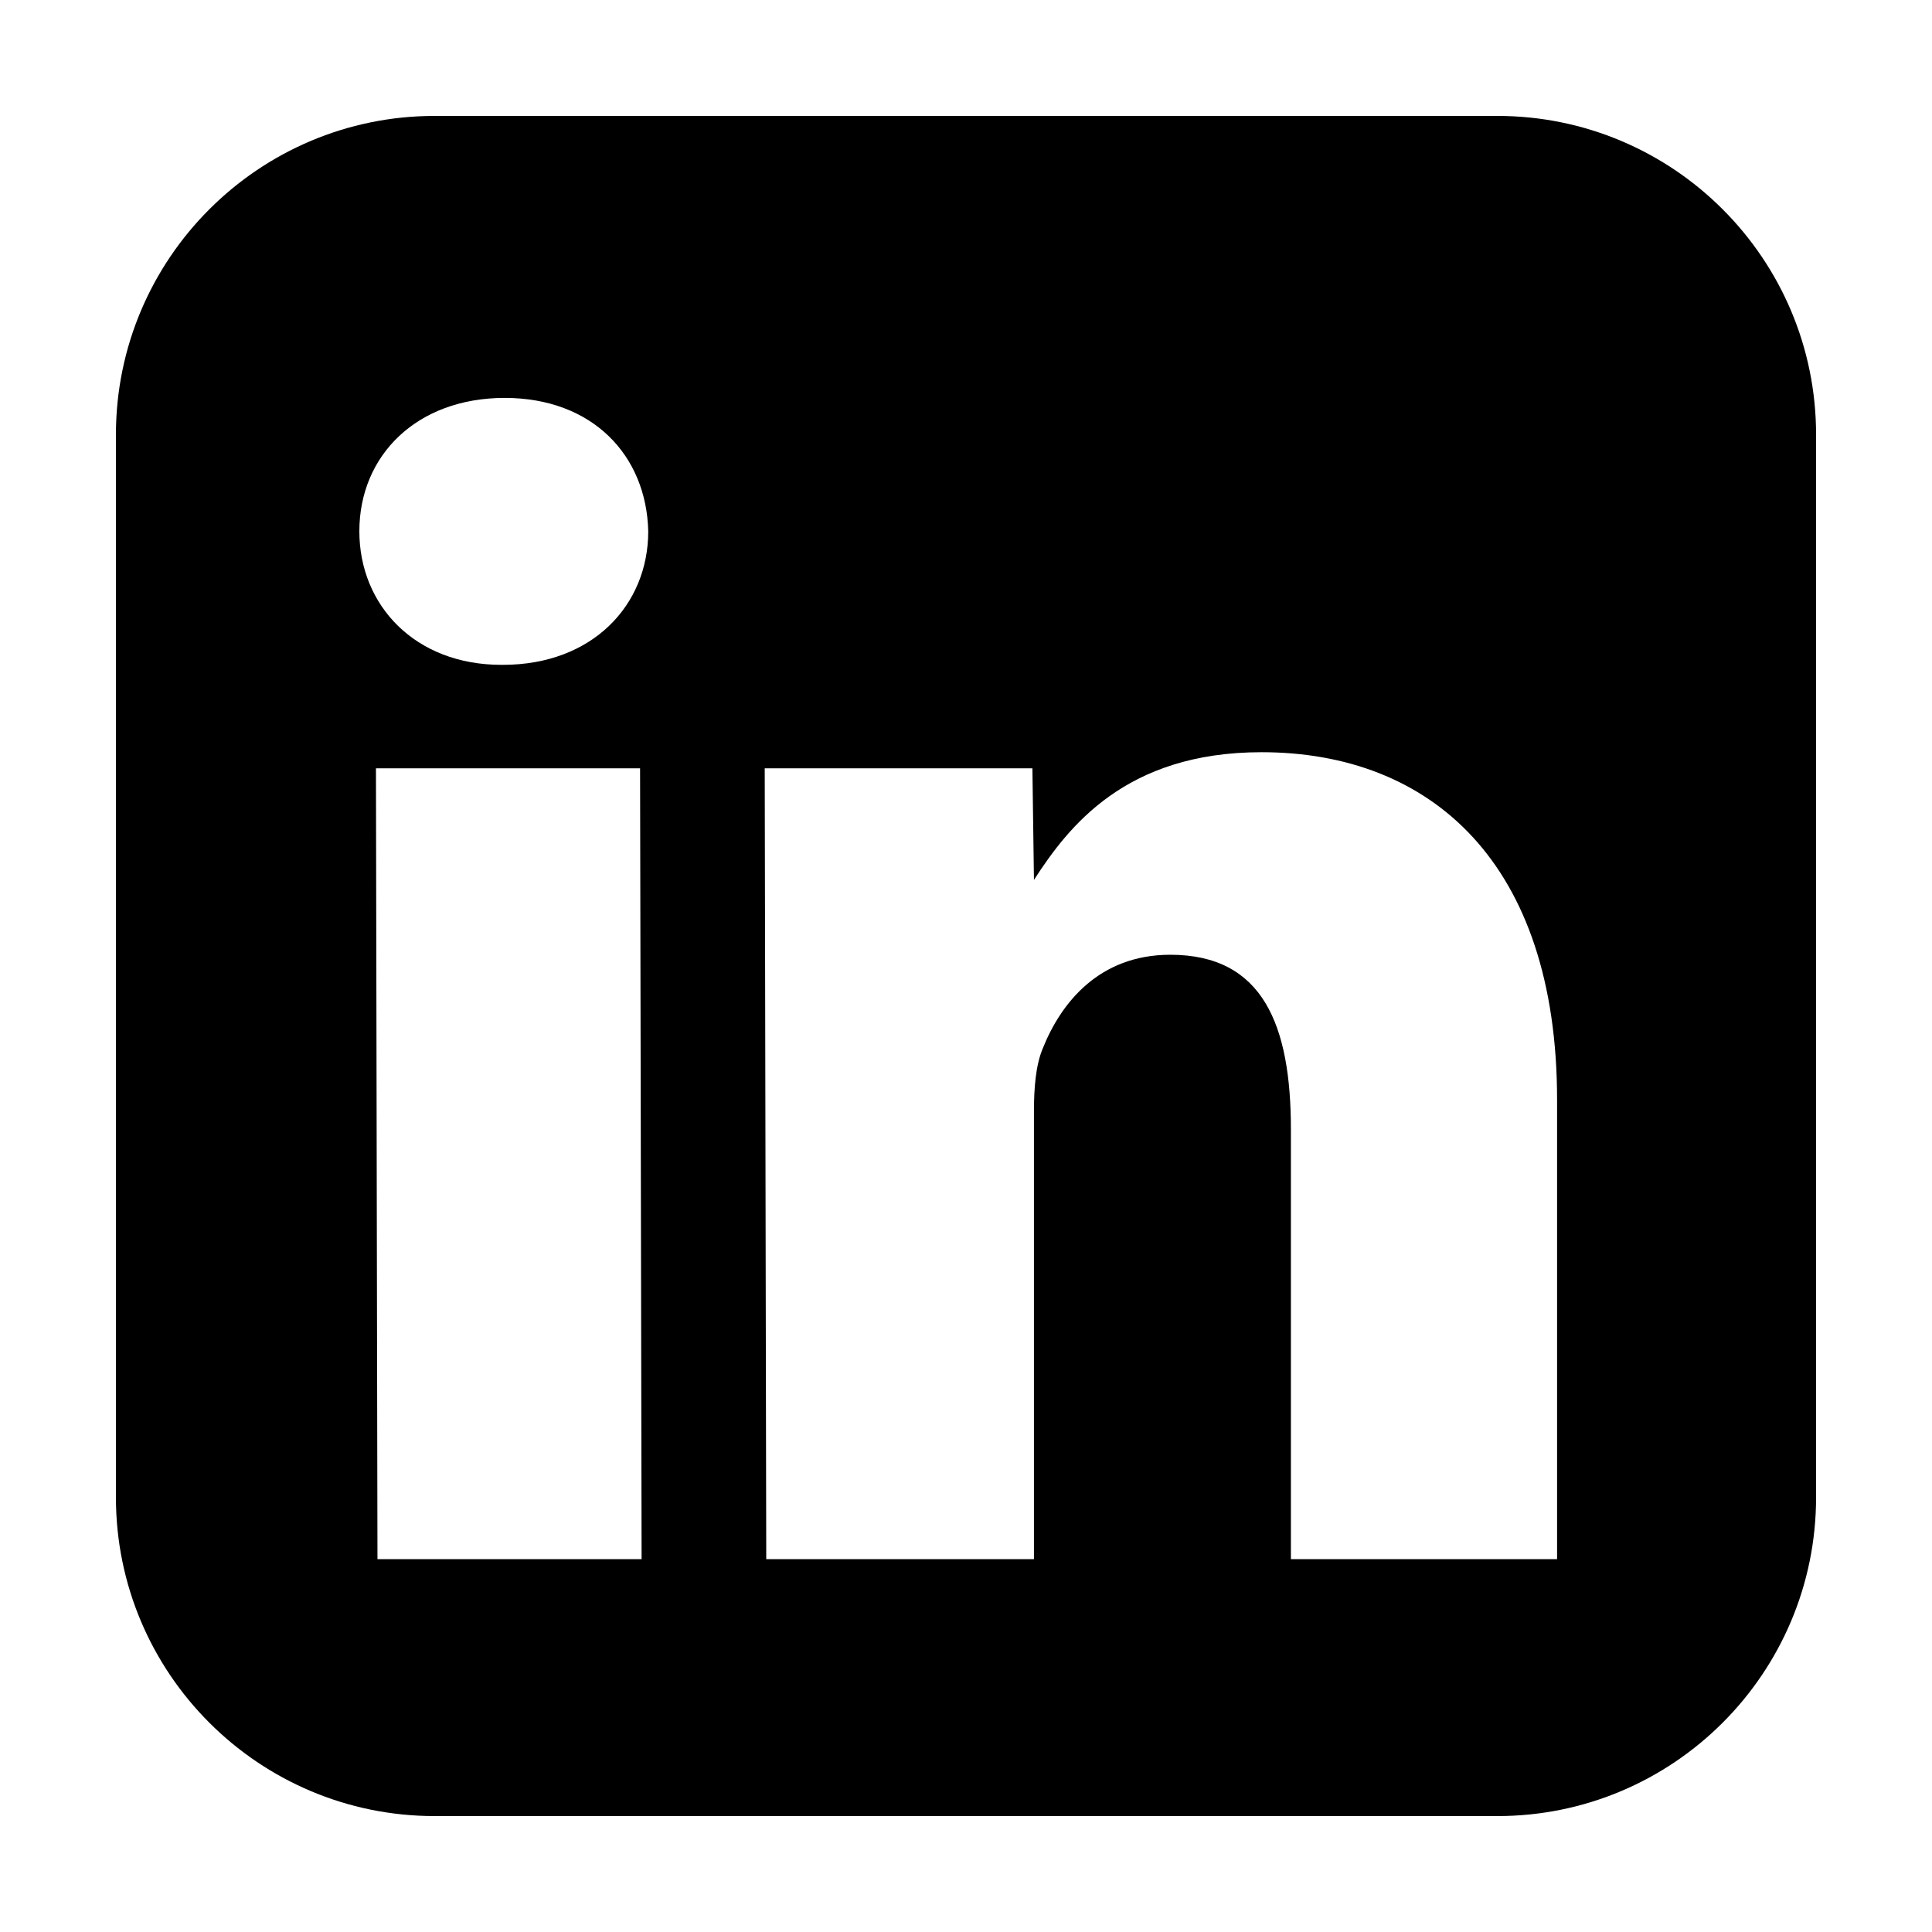
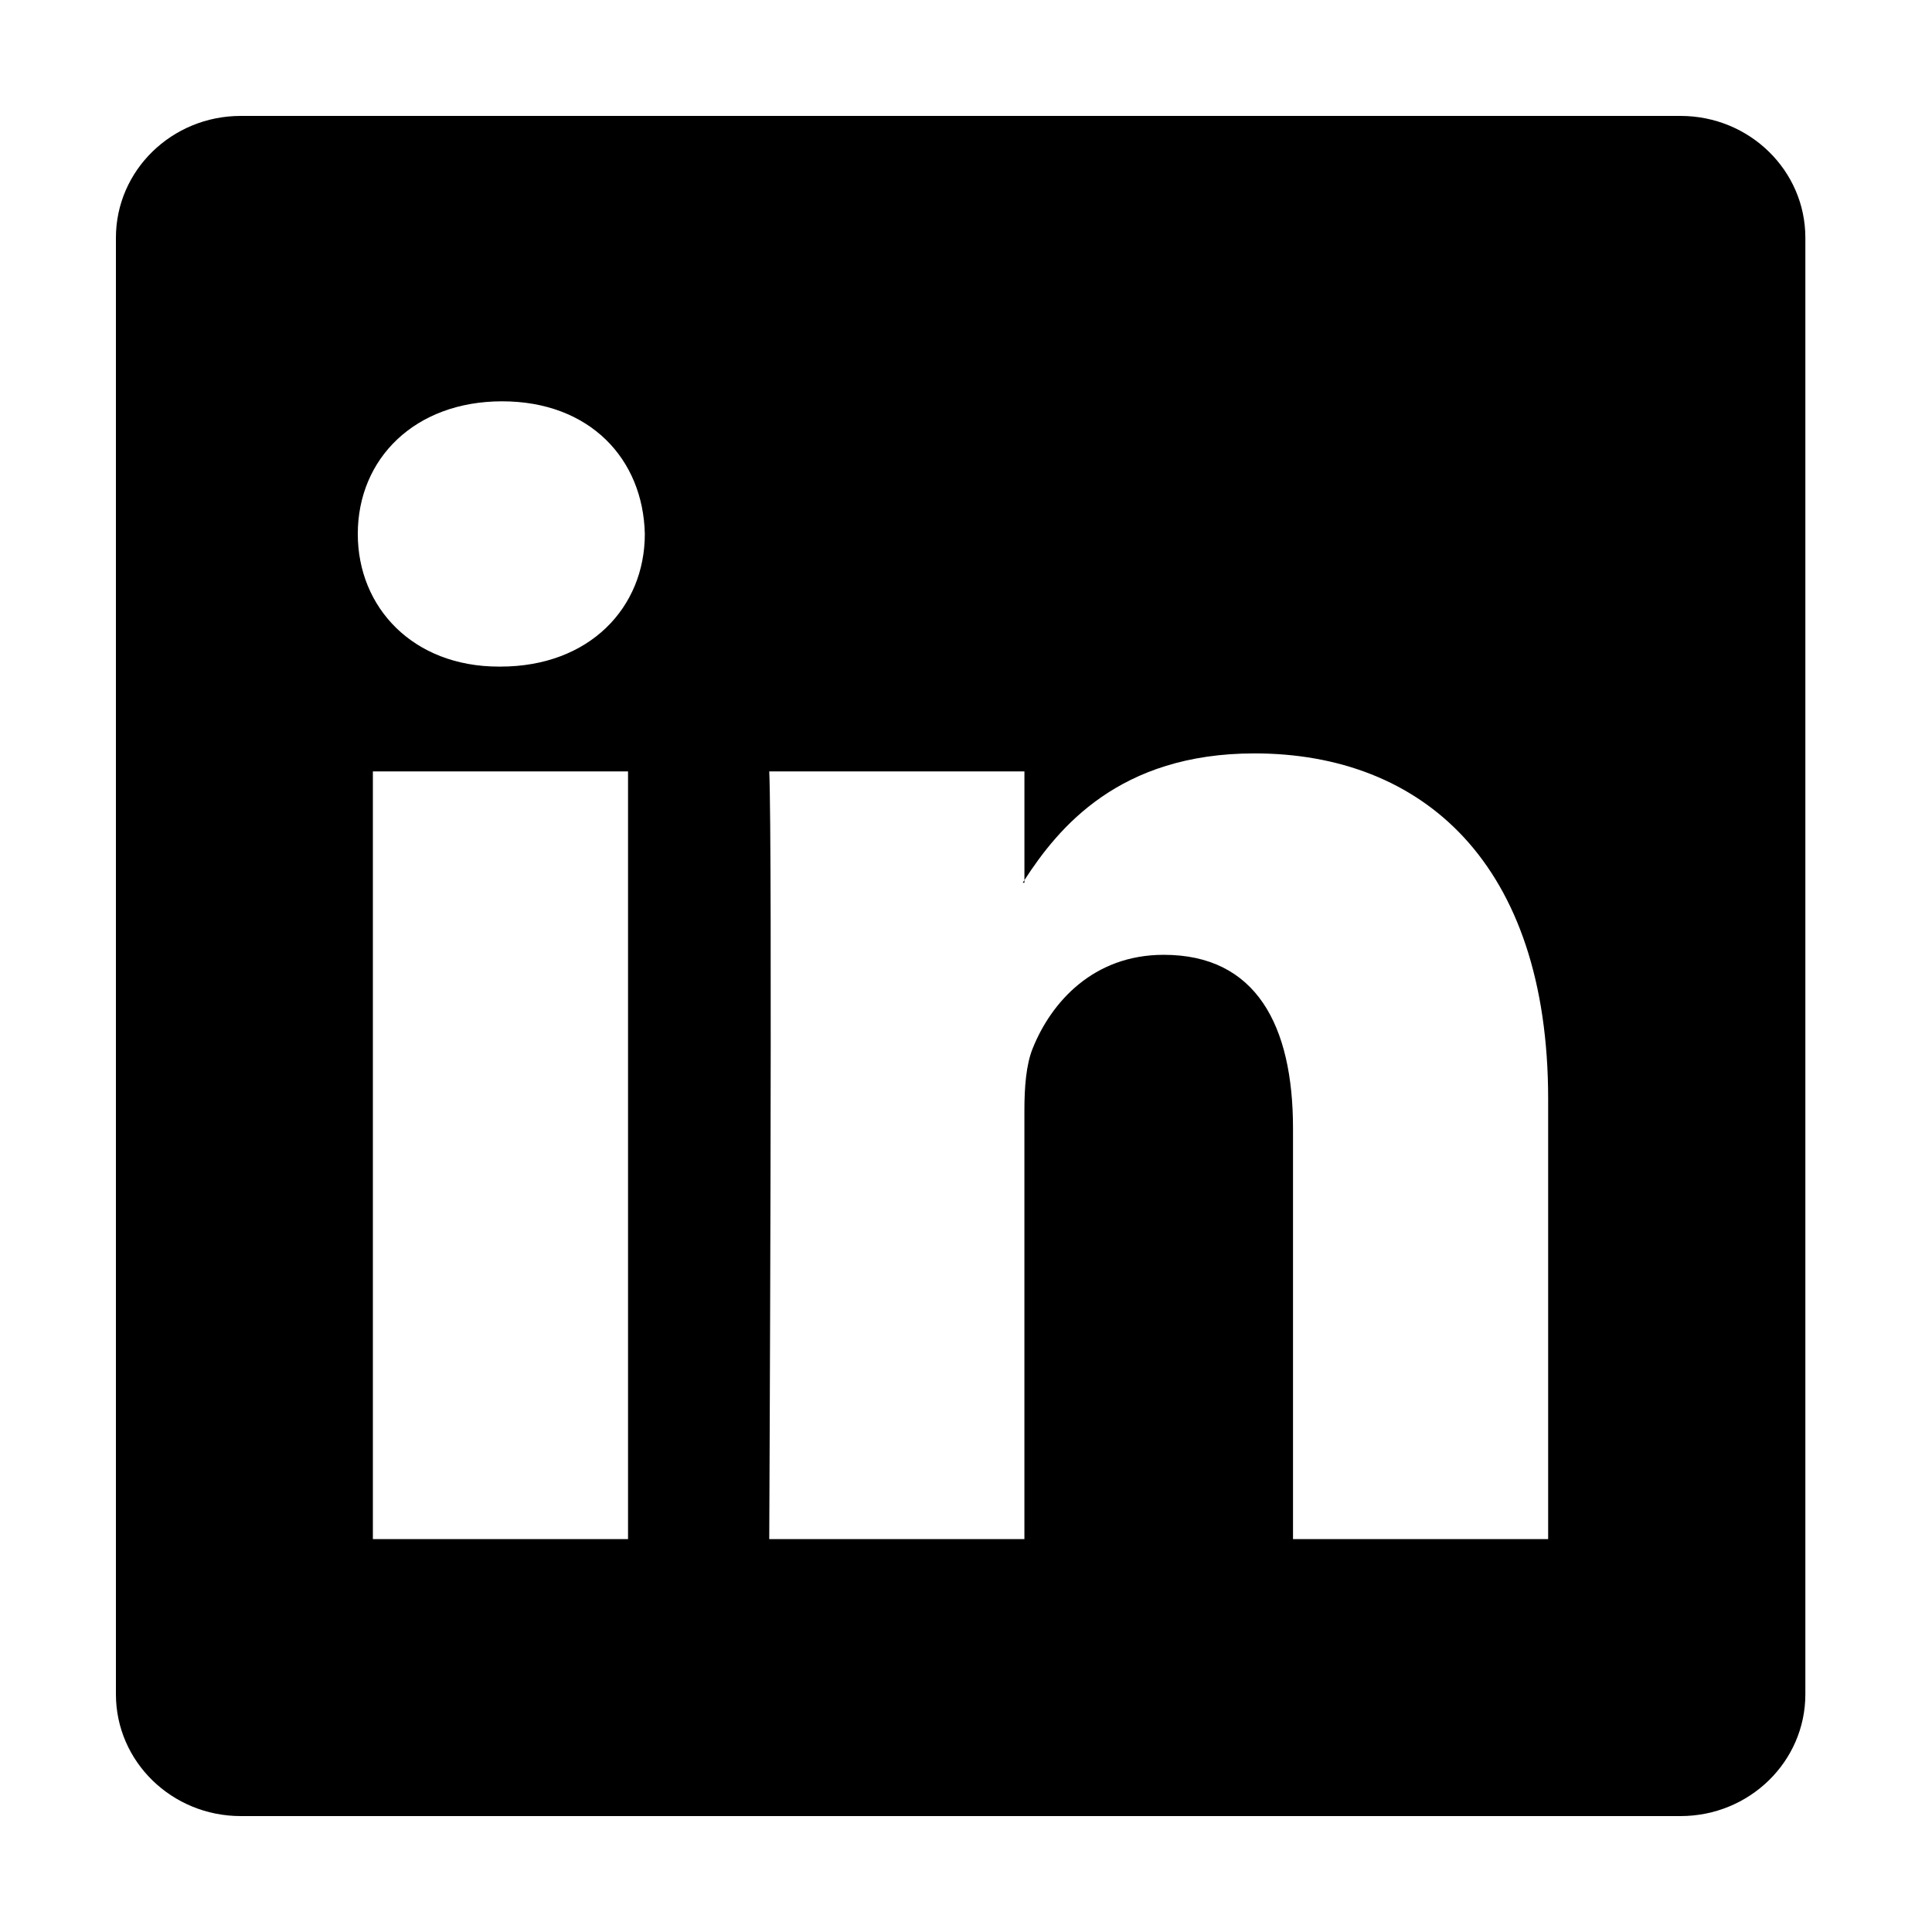
<svg xmlns="http://www.w3.org/2000/svg" width="100%" height="100%" viewBox="0 0 100 100" version="1.1" xml:space="preserve" style="fill-rule:evenodd;clip-rule:evenodd;stroke-linejoin:round;stroke-miterlimit:1.414;">
  <path d="M150,0c-27.625,0 -50,22.375 -50,50c0,22.125 14.313,40.813 34.188,47.438c2.5,0.437 3.437,-1.063 3.437,-2.376c0,-1.187 -0.063,-5.124 -0.063,-9.312c-12.562,2.313 -15.812,-3.063 -16.812,-5.875c-0.563,-1.438 -3,-5.875 -5.125,-7.063c-1.75,-0.937 -4.25,-3.249 -0.063,-3.312c3.938,-0.063 6.75,3.625 7.688,5.125c4.5,7.563 11.687,5.438 14.562,4.125c0.438,-3.25 1.75,-5.438 3.188,-6.688c-11.125,-1.249 -22.75,-5.562 -22.75,-24.687c0,-5.438 1.938,-9.938 5.125,-13.438c-0.5,-1.249 -2.25,-6.374 0.5,-13.249c0,0 4.188,-1.313 13.75,5.125c4,-1.125 8.25,-1.688 12.5,-1.688c4.25,0 8.5,0.563 12.5,1.688c9.563,-6.5 13.75,-5.125 13.75,-5.125c2.75,6.875 1,12 0.5,13.25c3.188,3.5 5.125,7.937 5.125,13.437c0,19.188 -11.688,23.438 -22.813,24.688c1.813,1.562 3.375,4.562 3.375,9.249c0,6.688 -0.062,12.063 -0.062,13.751c0,1.312 0.938,2.874 3.438,2.374c19.75,-6.624 34.062,-25.374 34.062,-47.437c0,-27.625 -22.375,-50 -50,-50Z" />
-   <path id="surface1" d="M77.5,6l-55,0c-9.109,0 -16.5,7.391 -16.5,16.5l0,55c0,9.109 7.391,16.5 16.5,16.5l55,0c9.109,0 16.5,-7.391 16.5,-16.5l0,-55c0,-9.109 -7.391,-16.5 -16.5,-16.5Zm-44.291,74.7l-13.671,0l-0.079,-40.933l13.671,0l0.079,40.933Zm-7.179,-46.288l-0.079,0c-4.469,0 -7.351,-3.08 -7.351,-6.914c0,-3.927 2.975,-6.902 7.523,-6.902c4.548,0 7.337,2.975 7.43,6.902c0,3.834 -2.896,6.914 -7.523,6.914Zm54.577,46.288l-13.79,0l0,-22.238c0,-5.381 -1.428,-9.044 -6.24,-9.044c-3.676,0 -5.659,2.473 -6.611,4.866c-0.357,0.859 -0.449,2.036 -0.449,3.239l0,23.177l-13.856,0l-0.079,-40.933l13.855,0l0.08,5.777c1.771,-2.736 4.72,-6.61 11.78,-6.61c8.752,0 15.297,5.711 15.297,17.994l0,23.772l0.013,0Z" style="fill-rule:nonzero;" />
  <path d="M9.967,-59.944l20.198,-40.056l29.772,0l-49.97,100l-49.967,-100l29.999,0l19.968,40.056Zm0.714,0.36l-0.096,0.148l-0.127,0.124l-0.15,0.092l-0.168,0.057l-0.175,0.019l-0.176,-0.02l-0.166,-0.058l-0.15,-0.093l-0.126,-0.124l-0.096,-0.148l-19.747,-39.613l-28.21,0l48.673,97.41l48.676,-97.41l-27.985,0l-19.977,39.616Z" />
  <path d="M85.028,-69.943l34.987,69.943l-29.972,0l-20.002,-39.924l-15.049,-30.038l15.001,-30.038l15.035,30.057Zm-29.142,-0.019l14.87,29.68l19.781,39.482l28.183,0l-34.408,-68.785l-14.319,-28.626l-14.107,28.249Z" />
+   <path id="path14" d="M86.983,94l-74.521,0c-3.569,0 -6.462,-2.822 -6.462,-6.304l0,-75.392c0,-3.481 2.893,-6.304 6.462,-6.304l74.521,0c3.569,0 6.462,2.823 6.462,6.304l0,75.392c0,3.482 -2.893,6.304 -6.462,6.304Zm-47.167,-14.335l13.207,0l0,-22.191c0,-1.187 0.086,-2.374 0.435,-3.223c0.955,-2.373 3.128,-4.83 6.777,-4.83c4.779,0 6.691,3.644 6.691,8.986l0,21.258l13.206,0l0,-22.784c0,-12.206 -6.516,-17.885 -15.205,-17.885c-7.007,0 -10.148,3.851 -11.903,6.558l0,0.137l-0.088,0c0.029,-0.045 0.058,-0.091 0.088,-0.137l0,-5.626l-13.208,0c0.173,3.728 0,39.656 0,39.737l0,0l0,0Zm-7.309,-39.737l-13.207,0l0,39.737l13.207,0l0,-39.737Zm-6.604,-5.425c4.606,0 7.473,-3.052 7.473,-6.865c-0.086,-3.899 -2.867,-6.866 -7.385,-6.866c-4.518,0 -7.472,2.967 -7.472,6.866c0,3.813 2.866,6.865 7.298,6.865l0.086,0Z" style="fill-rule:nonzero;" />
</svg>
